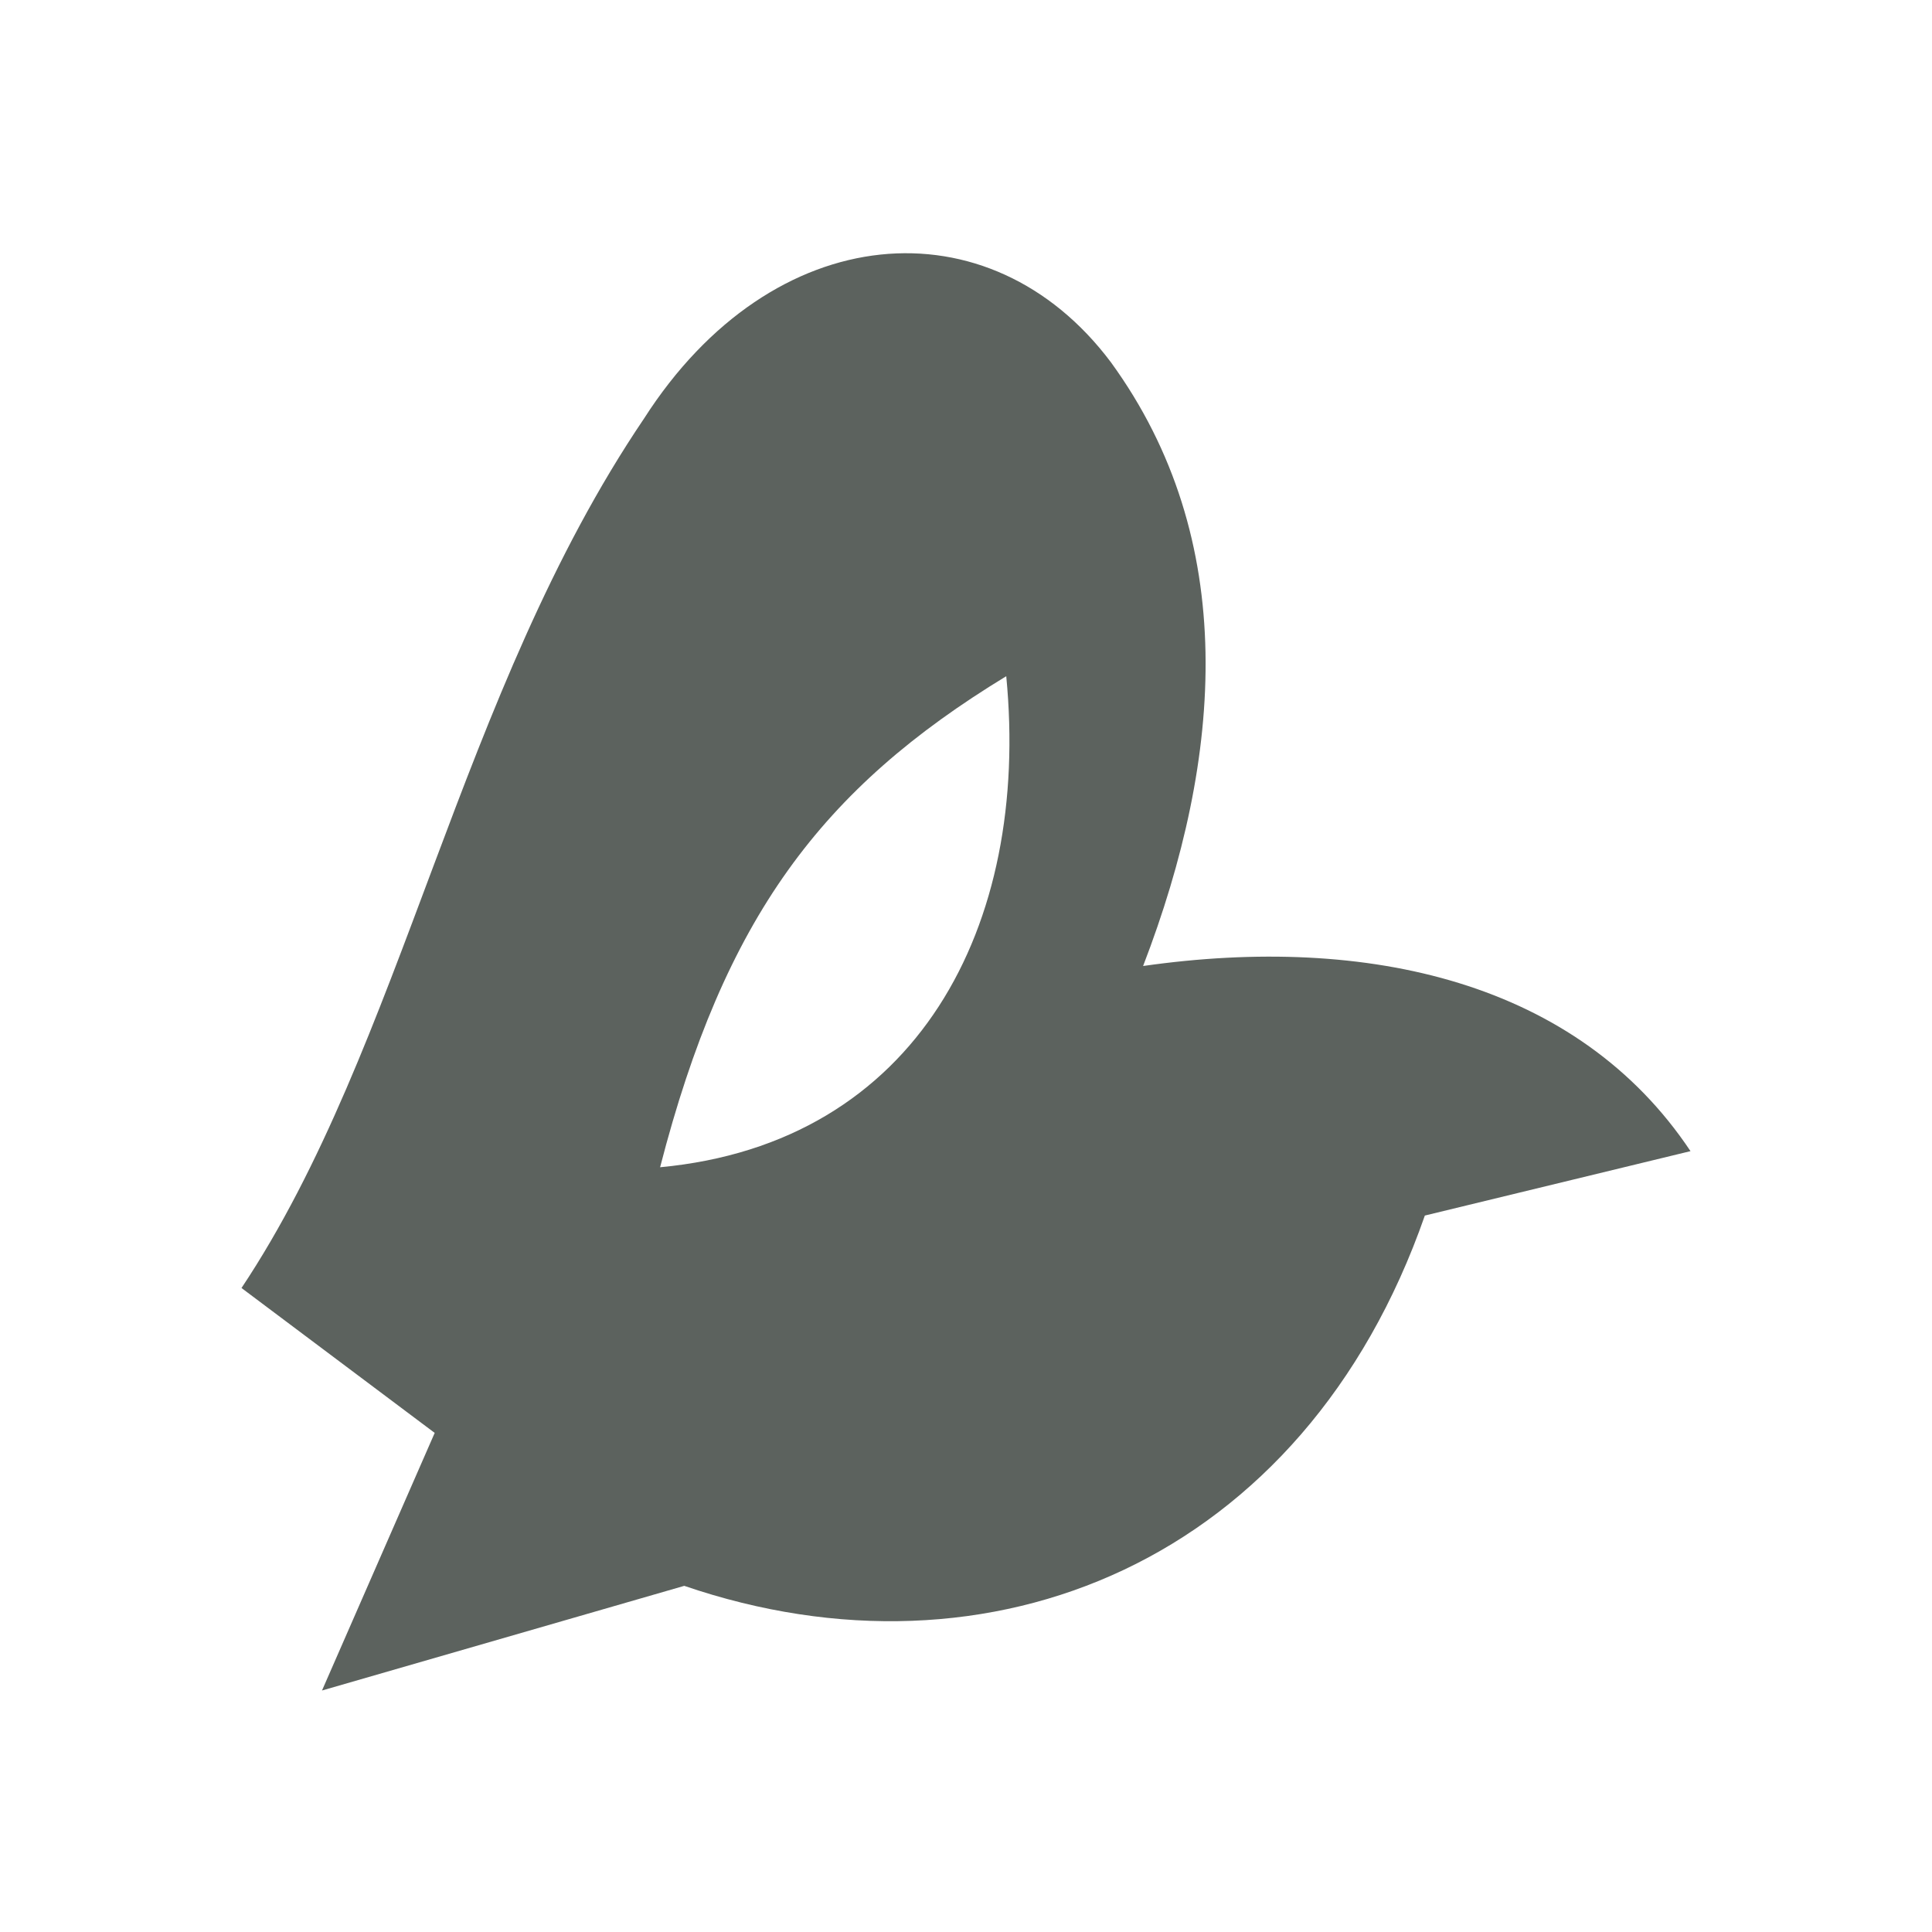
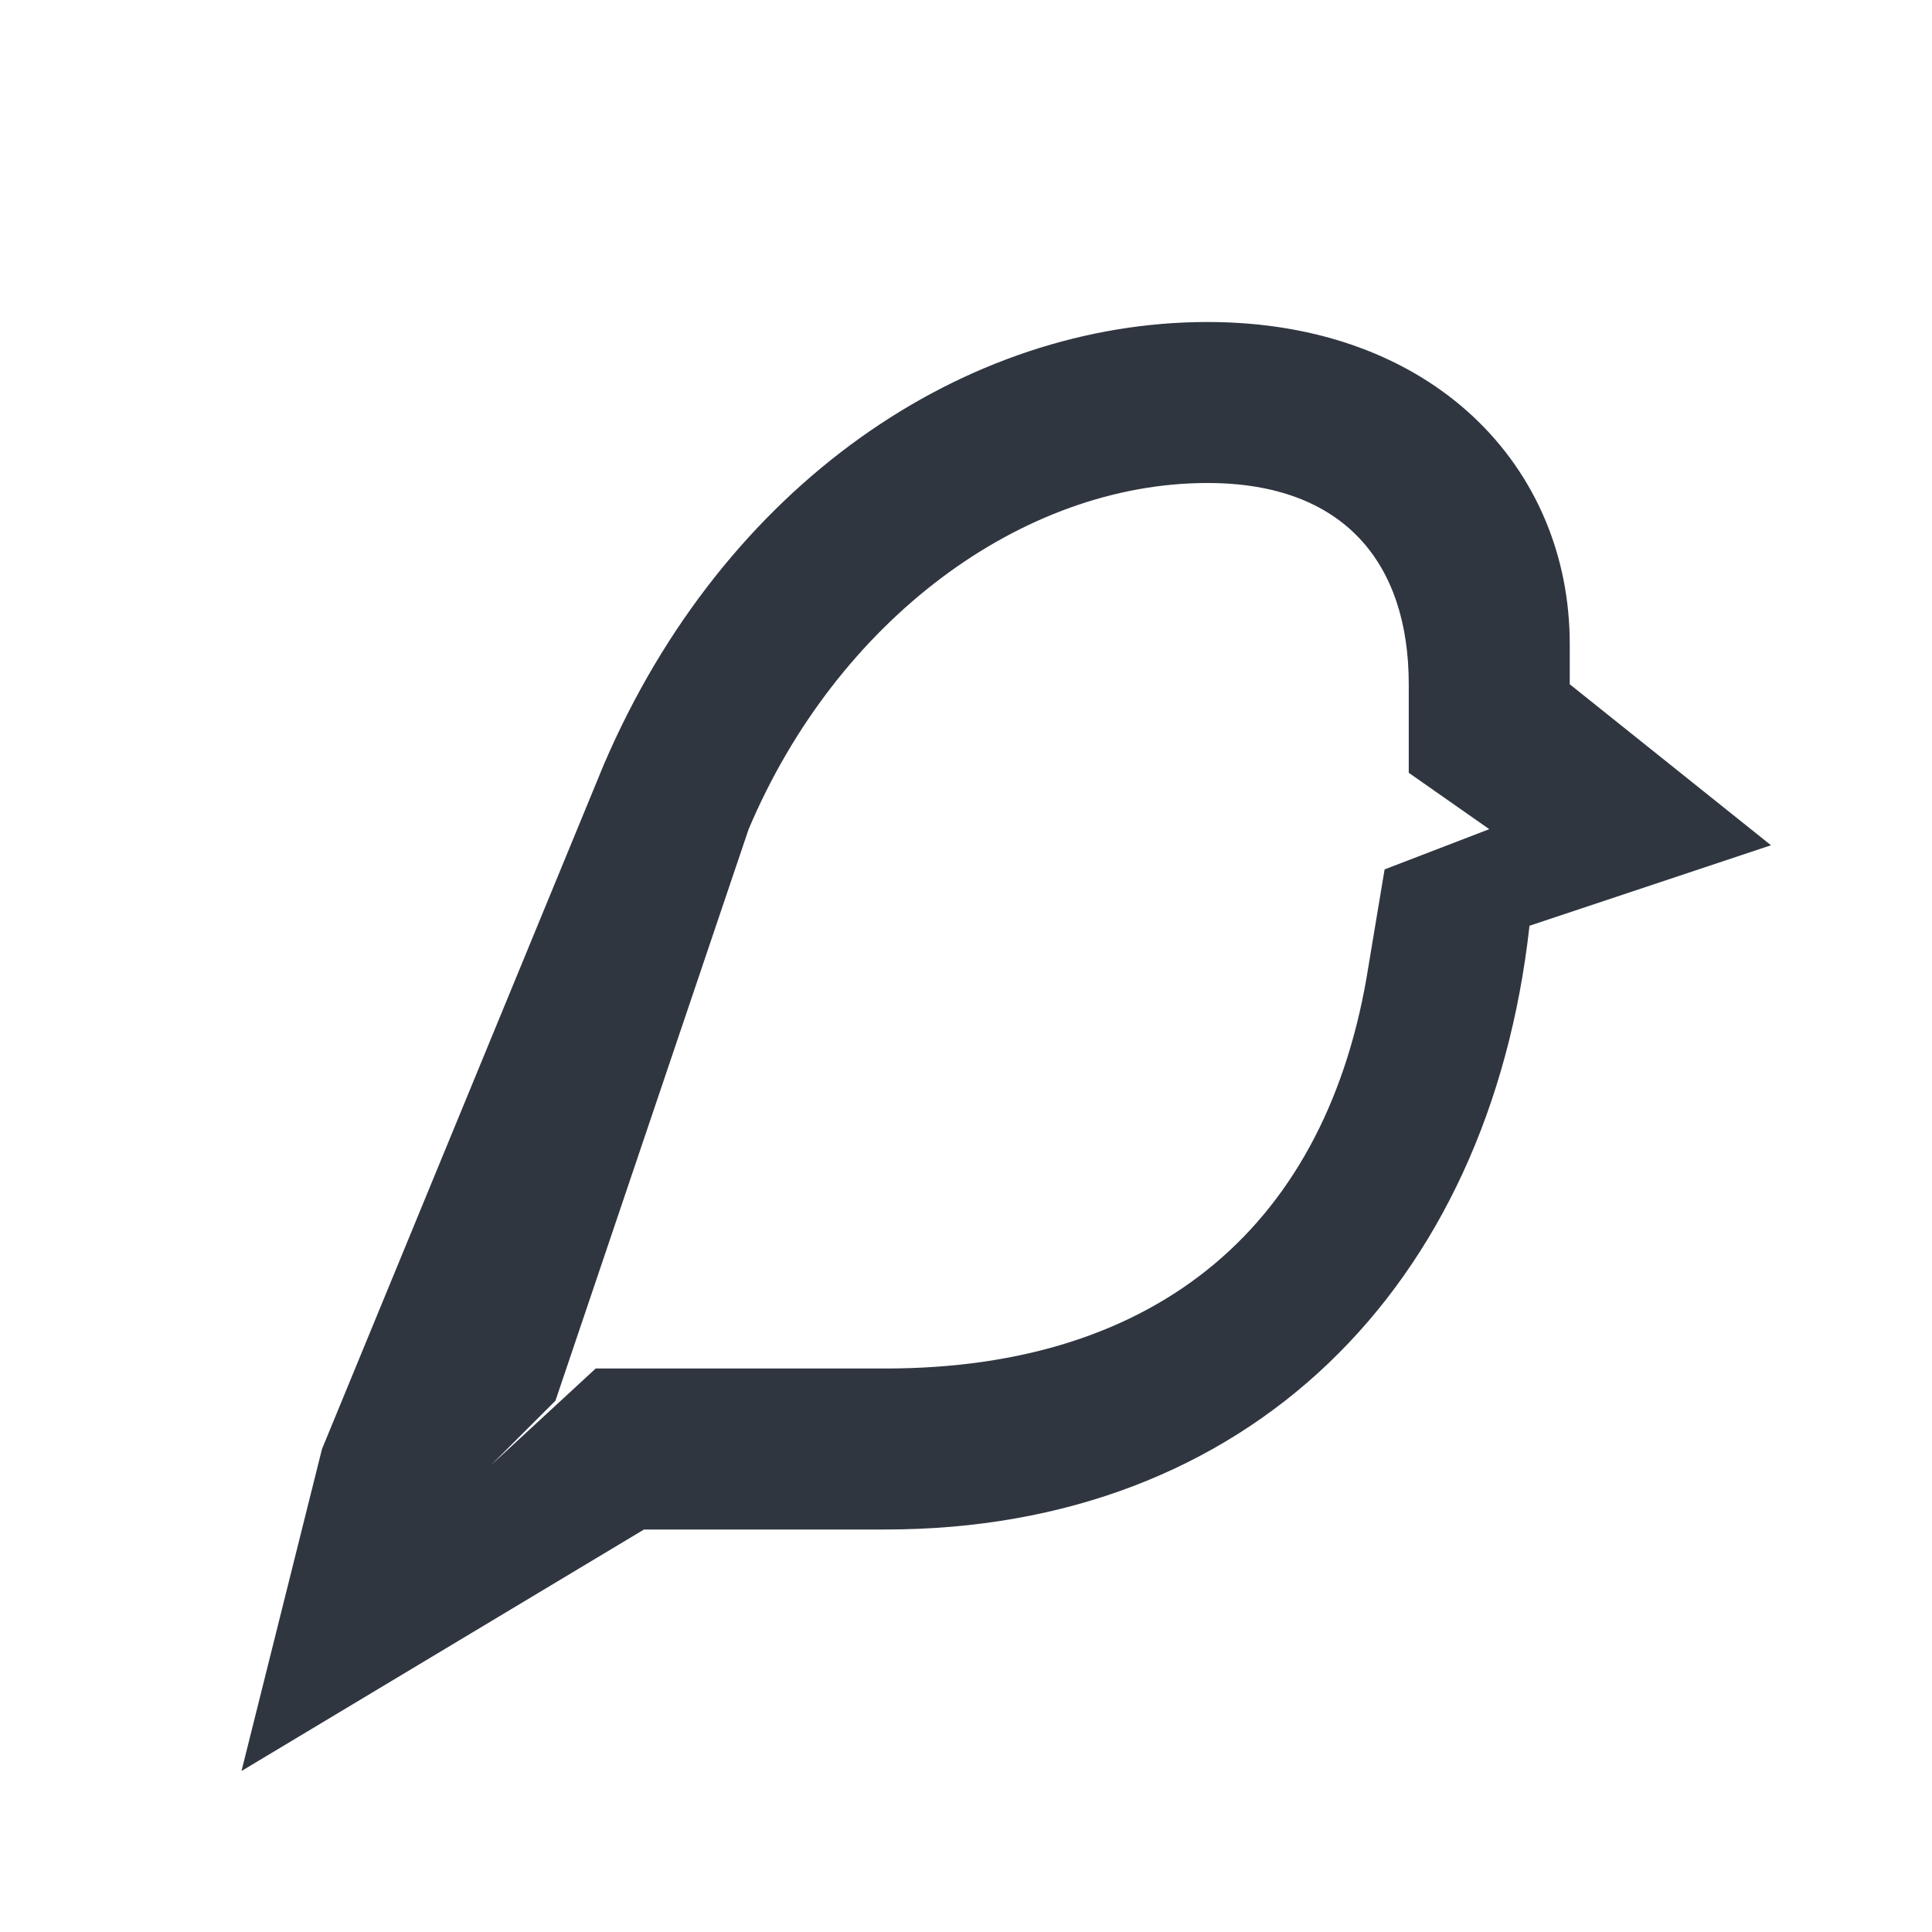
<svg xmlns="http://www.w3.org/2000/svg" width="24" height="24" viewBox="0 0 24 24">
-   <path fill="#5C625E" fill-rule="evenodd" d="M3 16C5 13 5.7 8.6 8 5.2C9.6 2.7 12.3 2.5 13.8 4.5C15.4 6.7 15.2 9.4 14.2 12C17 11.6 19.6 12.2 21 14.3L17.7 15.1C16.2 19.4 12.3 21 8.5 19.7L4 21L5.4 17.8Z M8.2 14.5C9 11.4 10.2 9.8 12.5 8.4C12.8 11.5 11.4 14.2 8.2 14.5Z" />
+   <path fill="#303640" fill-rule="evenodd" d="M4 18L7.5 9.5C9 6 12 4 15 4C17.8 4 19.5 5.8 19.5 8V8.5L22 10.5L19 11.5C18.5 16 15.5 19 11 19H8L3 22ZM6.9 17.4L9.3 10.3C10.4 7.7 12.7 6 15 6C16.7 6 17.5 7 17.5 8.5V9.6L18.5 10.3L17.2 10.8L17 12C16.5 15.2 14.4 17 11 17H7.4L6.1 18.2Z" />
</svg>
